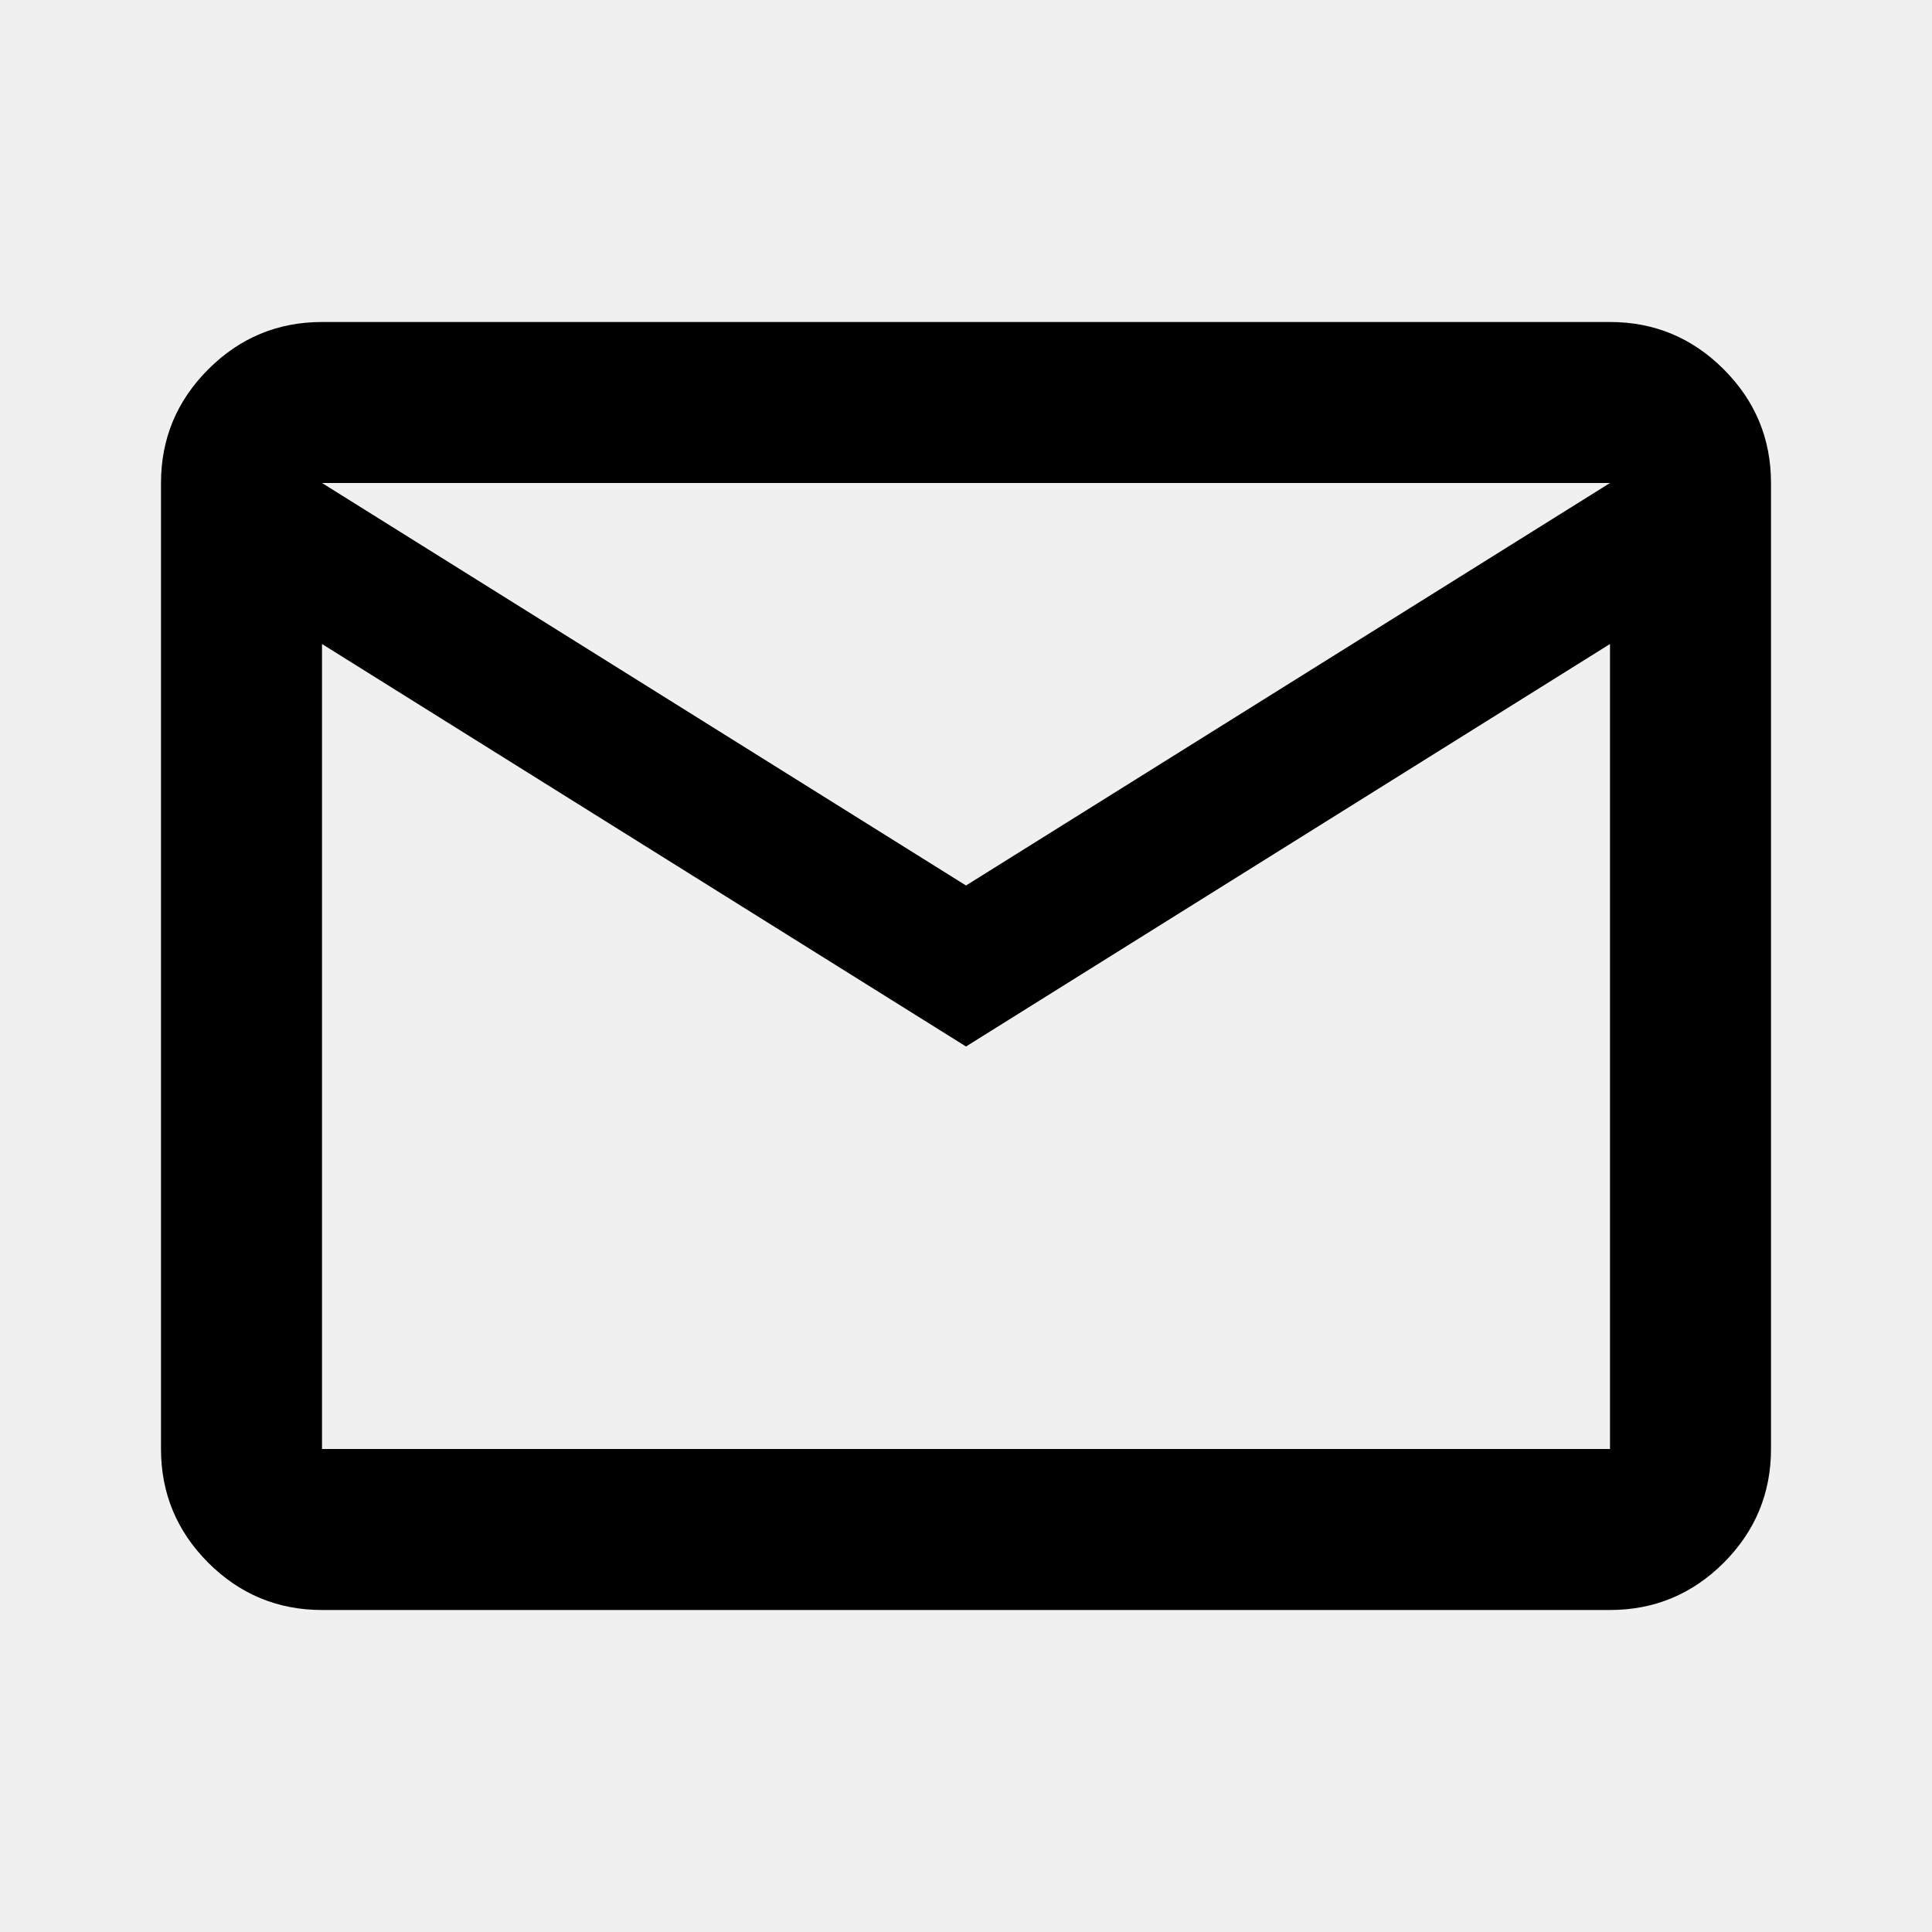
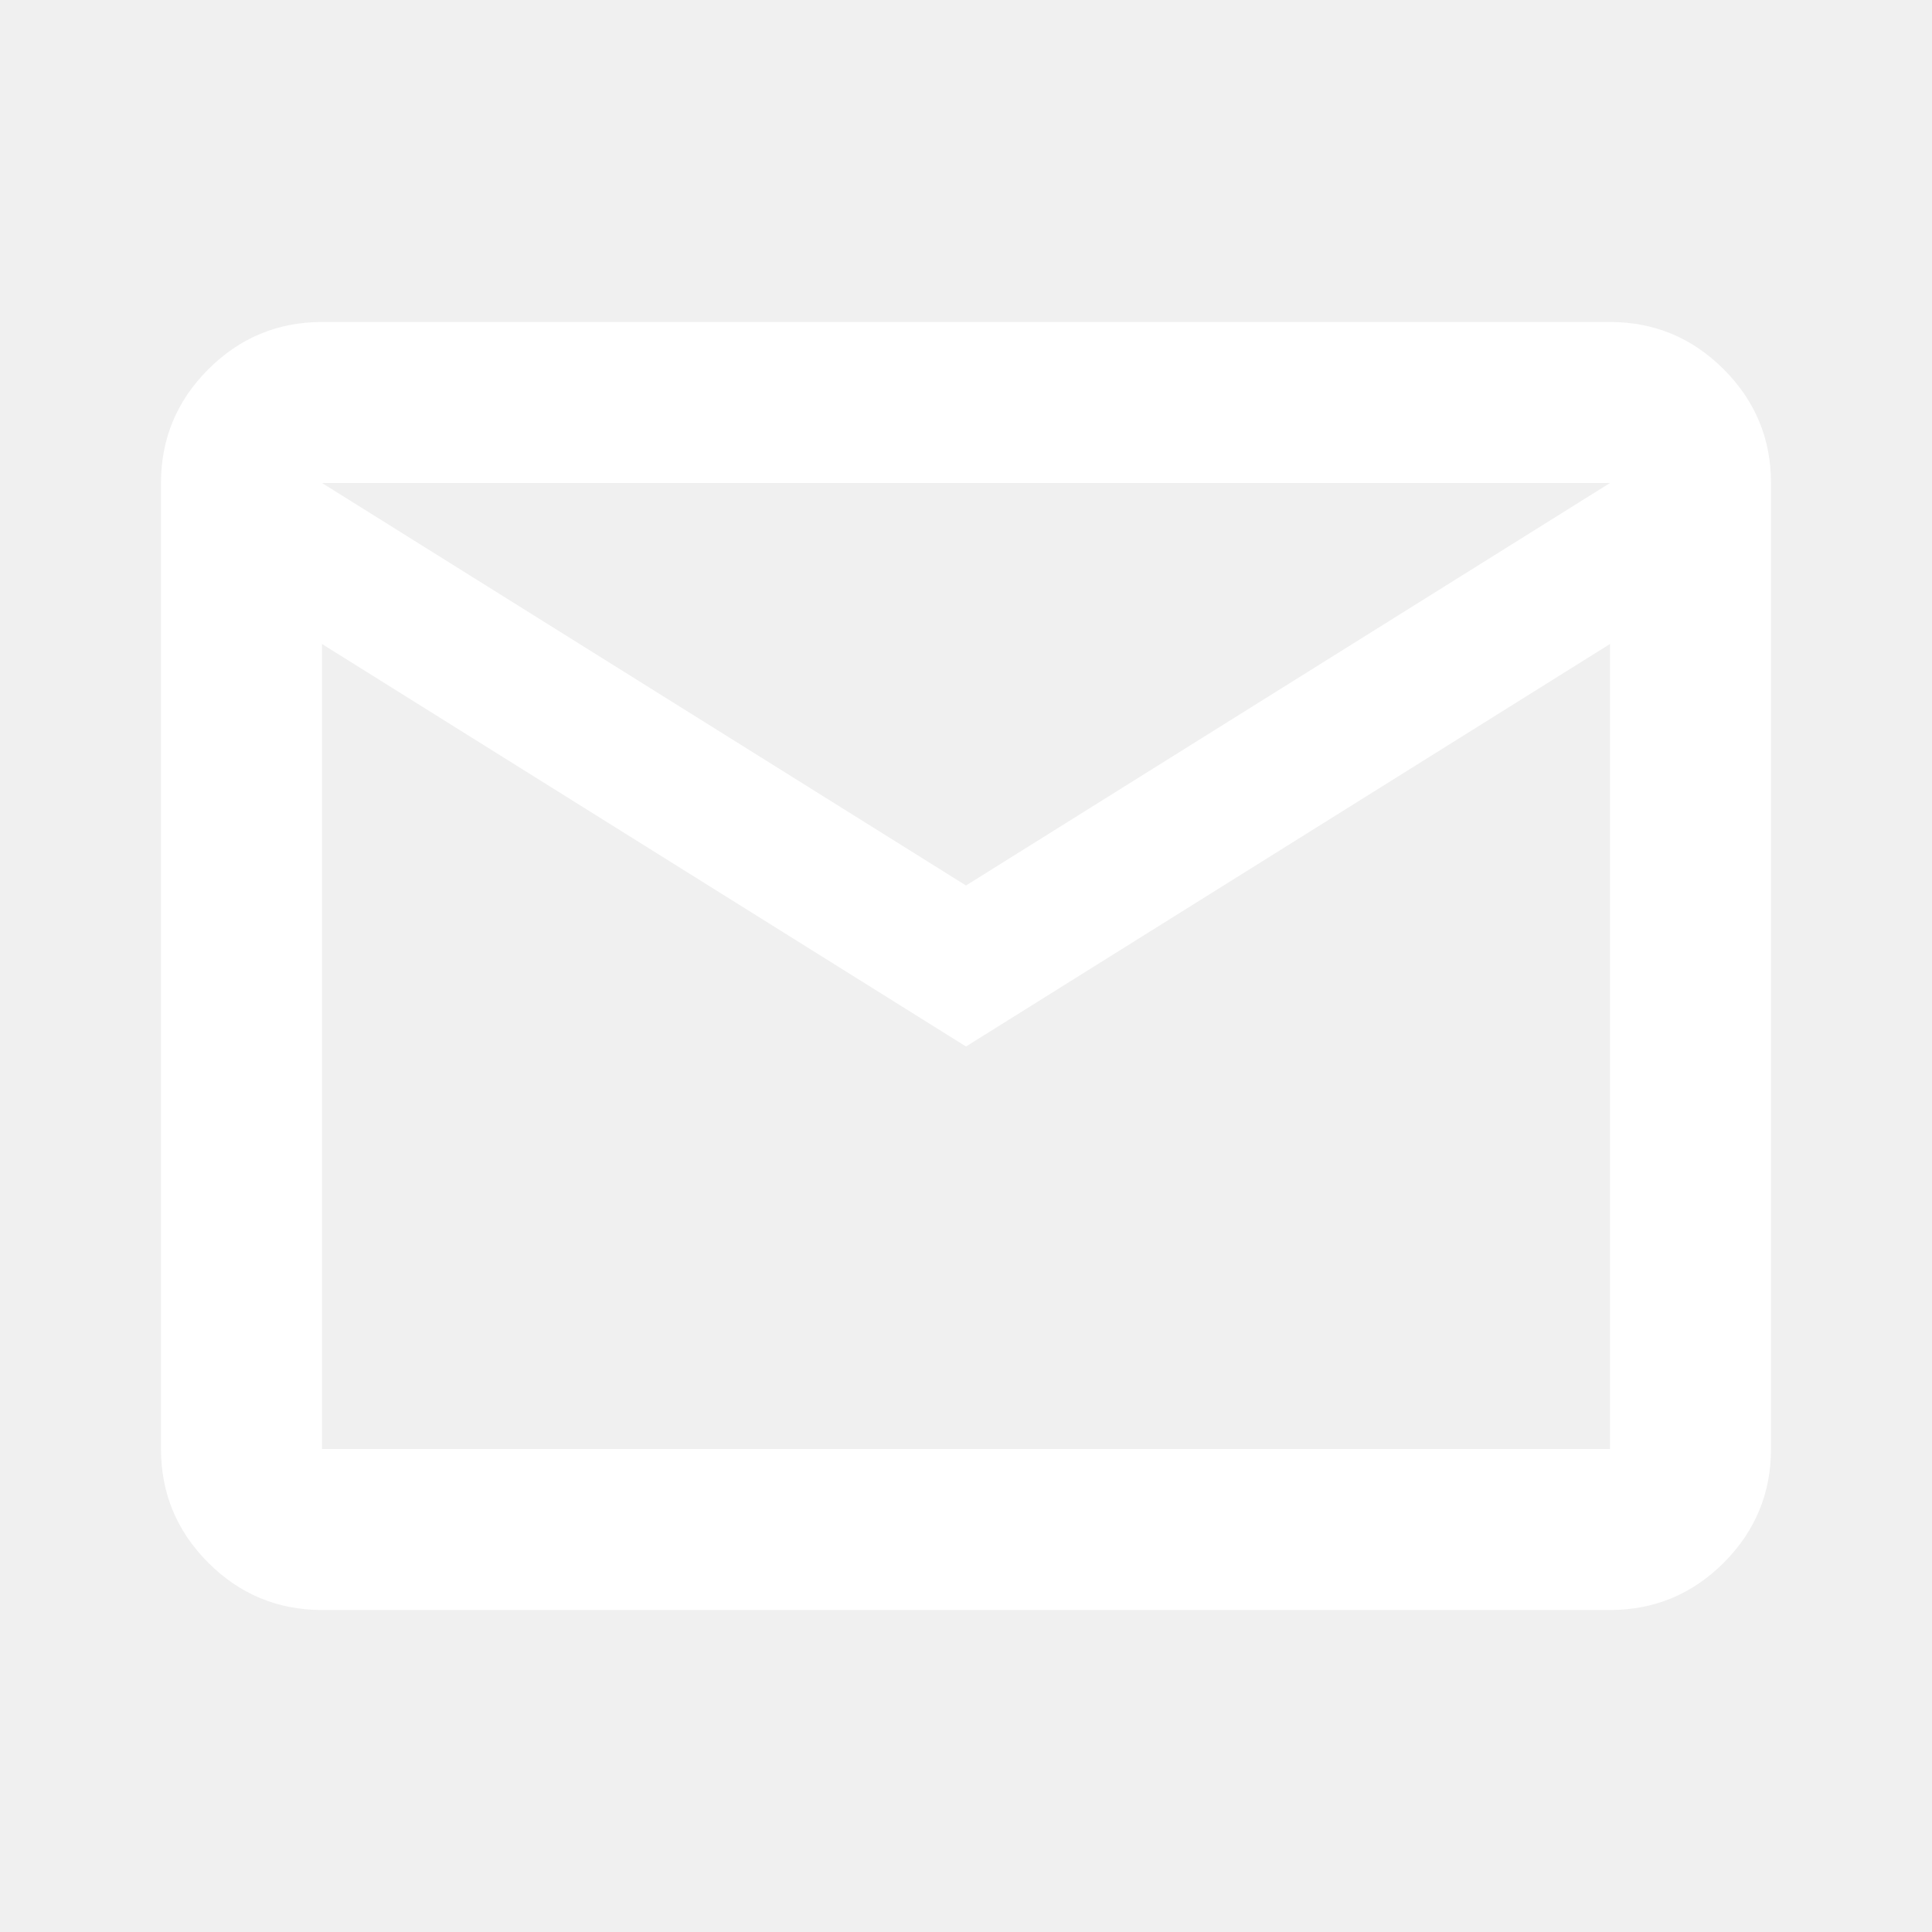
<svg xmlns="http://www.w3.org/2000/svg" width="24" height="24" viewBox="0 0 24 24" fill="none">
-   <path d="M4 20C3.45 20 2.979 19.804 2.587 19.413C2.196 19.021 2 18.55 2 18V6C2 5.45 2.196 4.979 2.587 4.588C2.979 4.196 3.45 4 4 4H20C20.55 4 21.021 4.196 21.413 4.588C21.804 4.979 22 5.45 22 6V18C22 18.55 21.804 19.021 21.413 19.413C21.021 19.804 20.55 20 20 20H4ZM12 13L4 8V18H20V8L12 13ZM12 11L20 6H4L12 11ZM4 8V6V18V8Z" fill="black" />
+   <path d="M4 20C3.45 20 2.979 19.804 2.587 19.413C2.196 19.021 2 18.55 2 18V6C2 5.45 2.196 4.979 2.587 4.588C2.979 4.196 3.45 4 4 4H20C20.55 4 21.021 4.196 21.413 4.588C21.804 4.979 22 5.45 22 6V18C22 18.55 21.804 19.021 21.413 19.413C21.021 19.804 20.55 20 20 20H4ZM12 13L4 8V18H20V8L12 13ZM12 11L20 6H4L12 11ZM4 8V6V18V8Z" fill="white" />
</svg>
